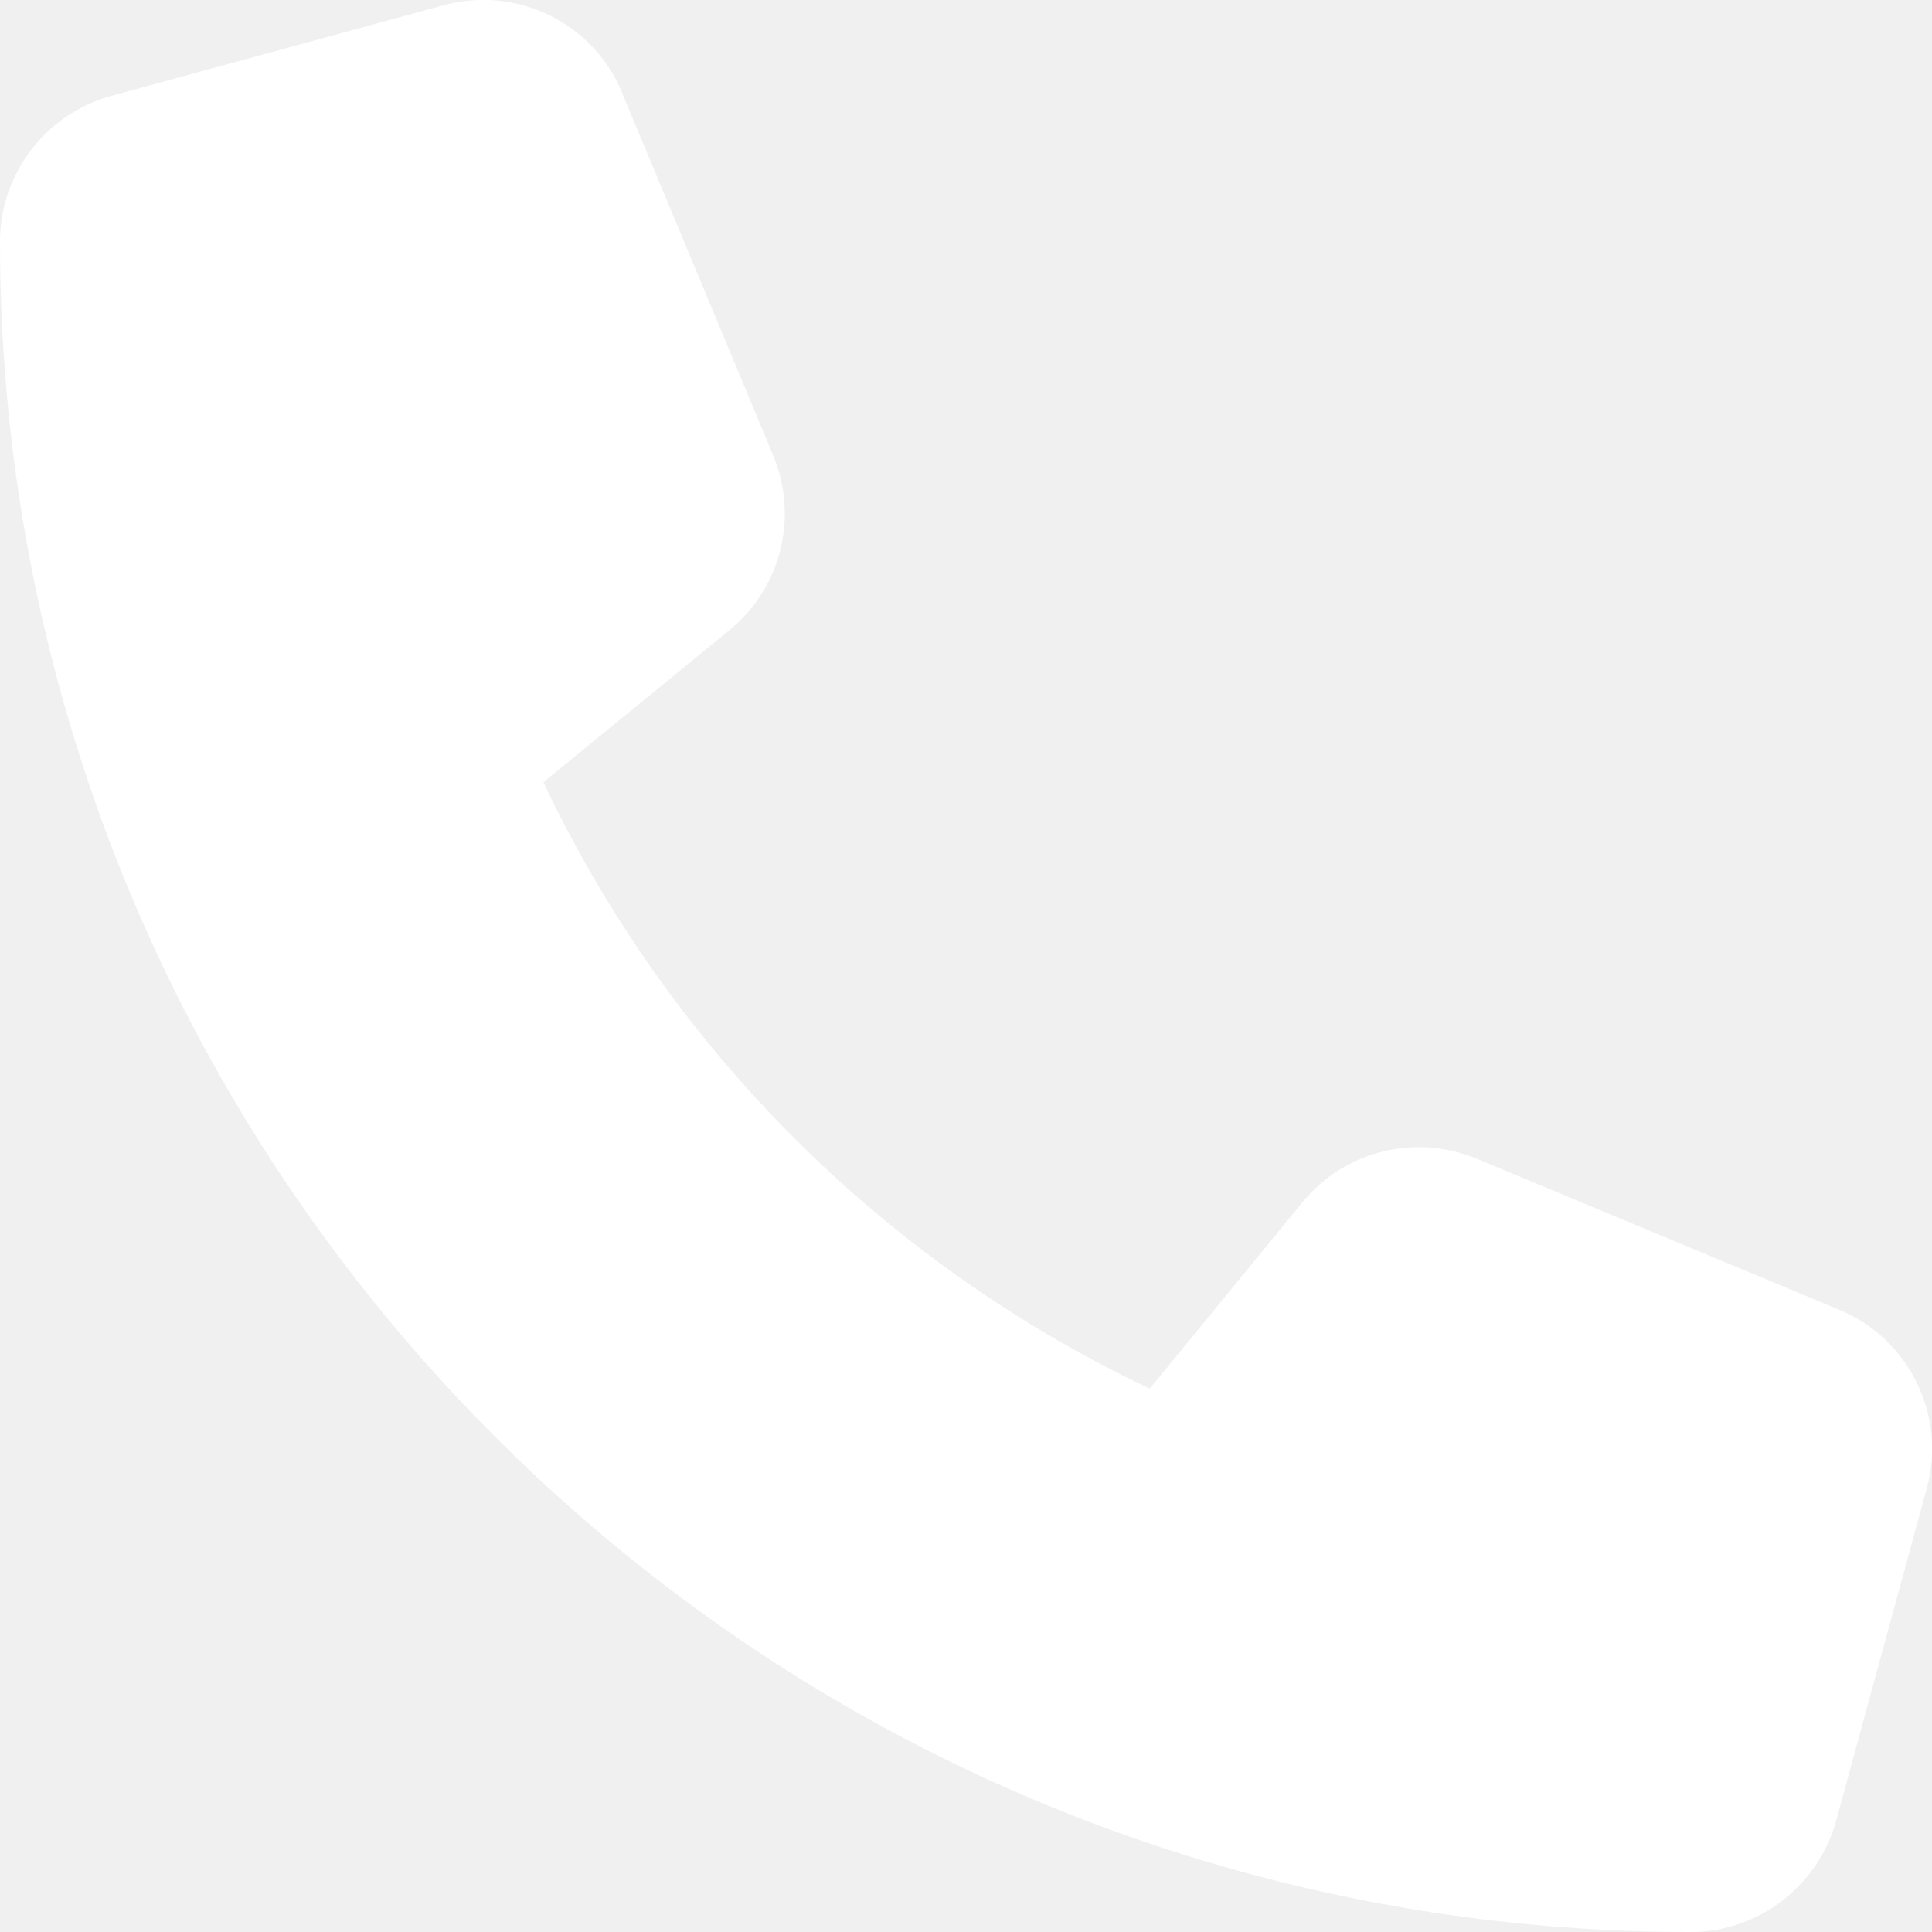
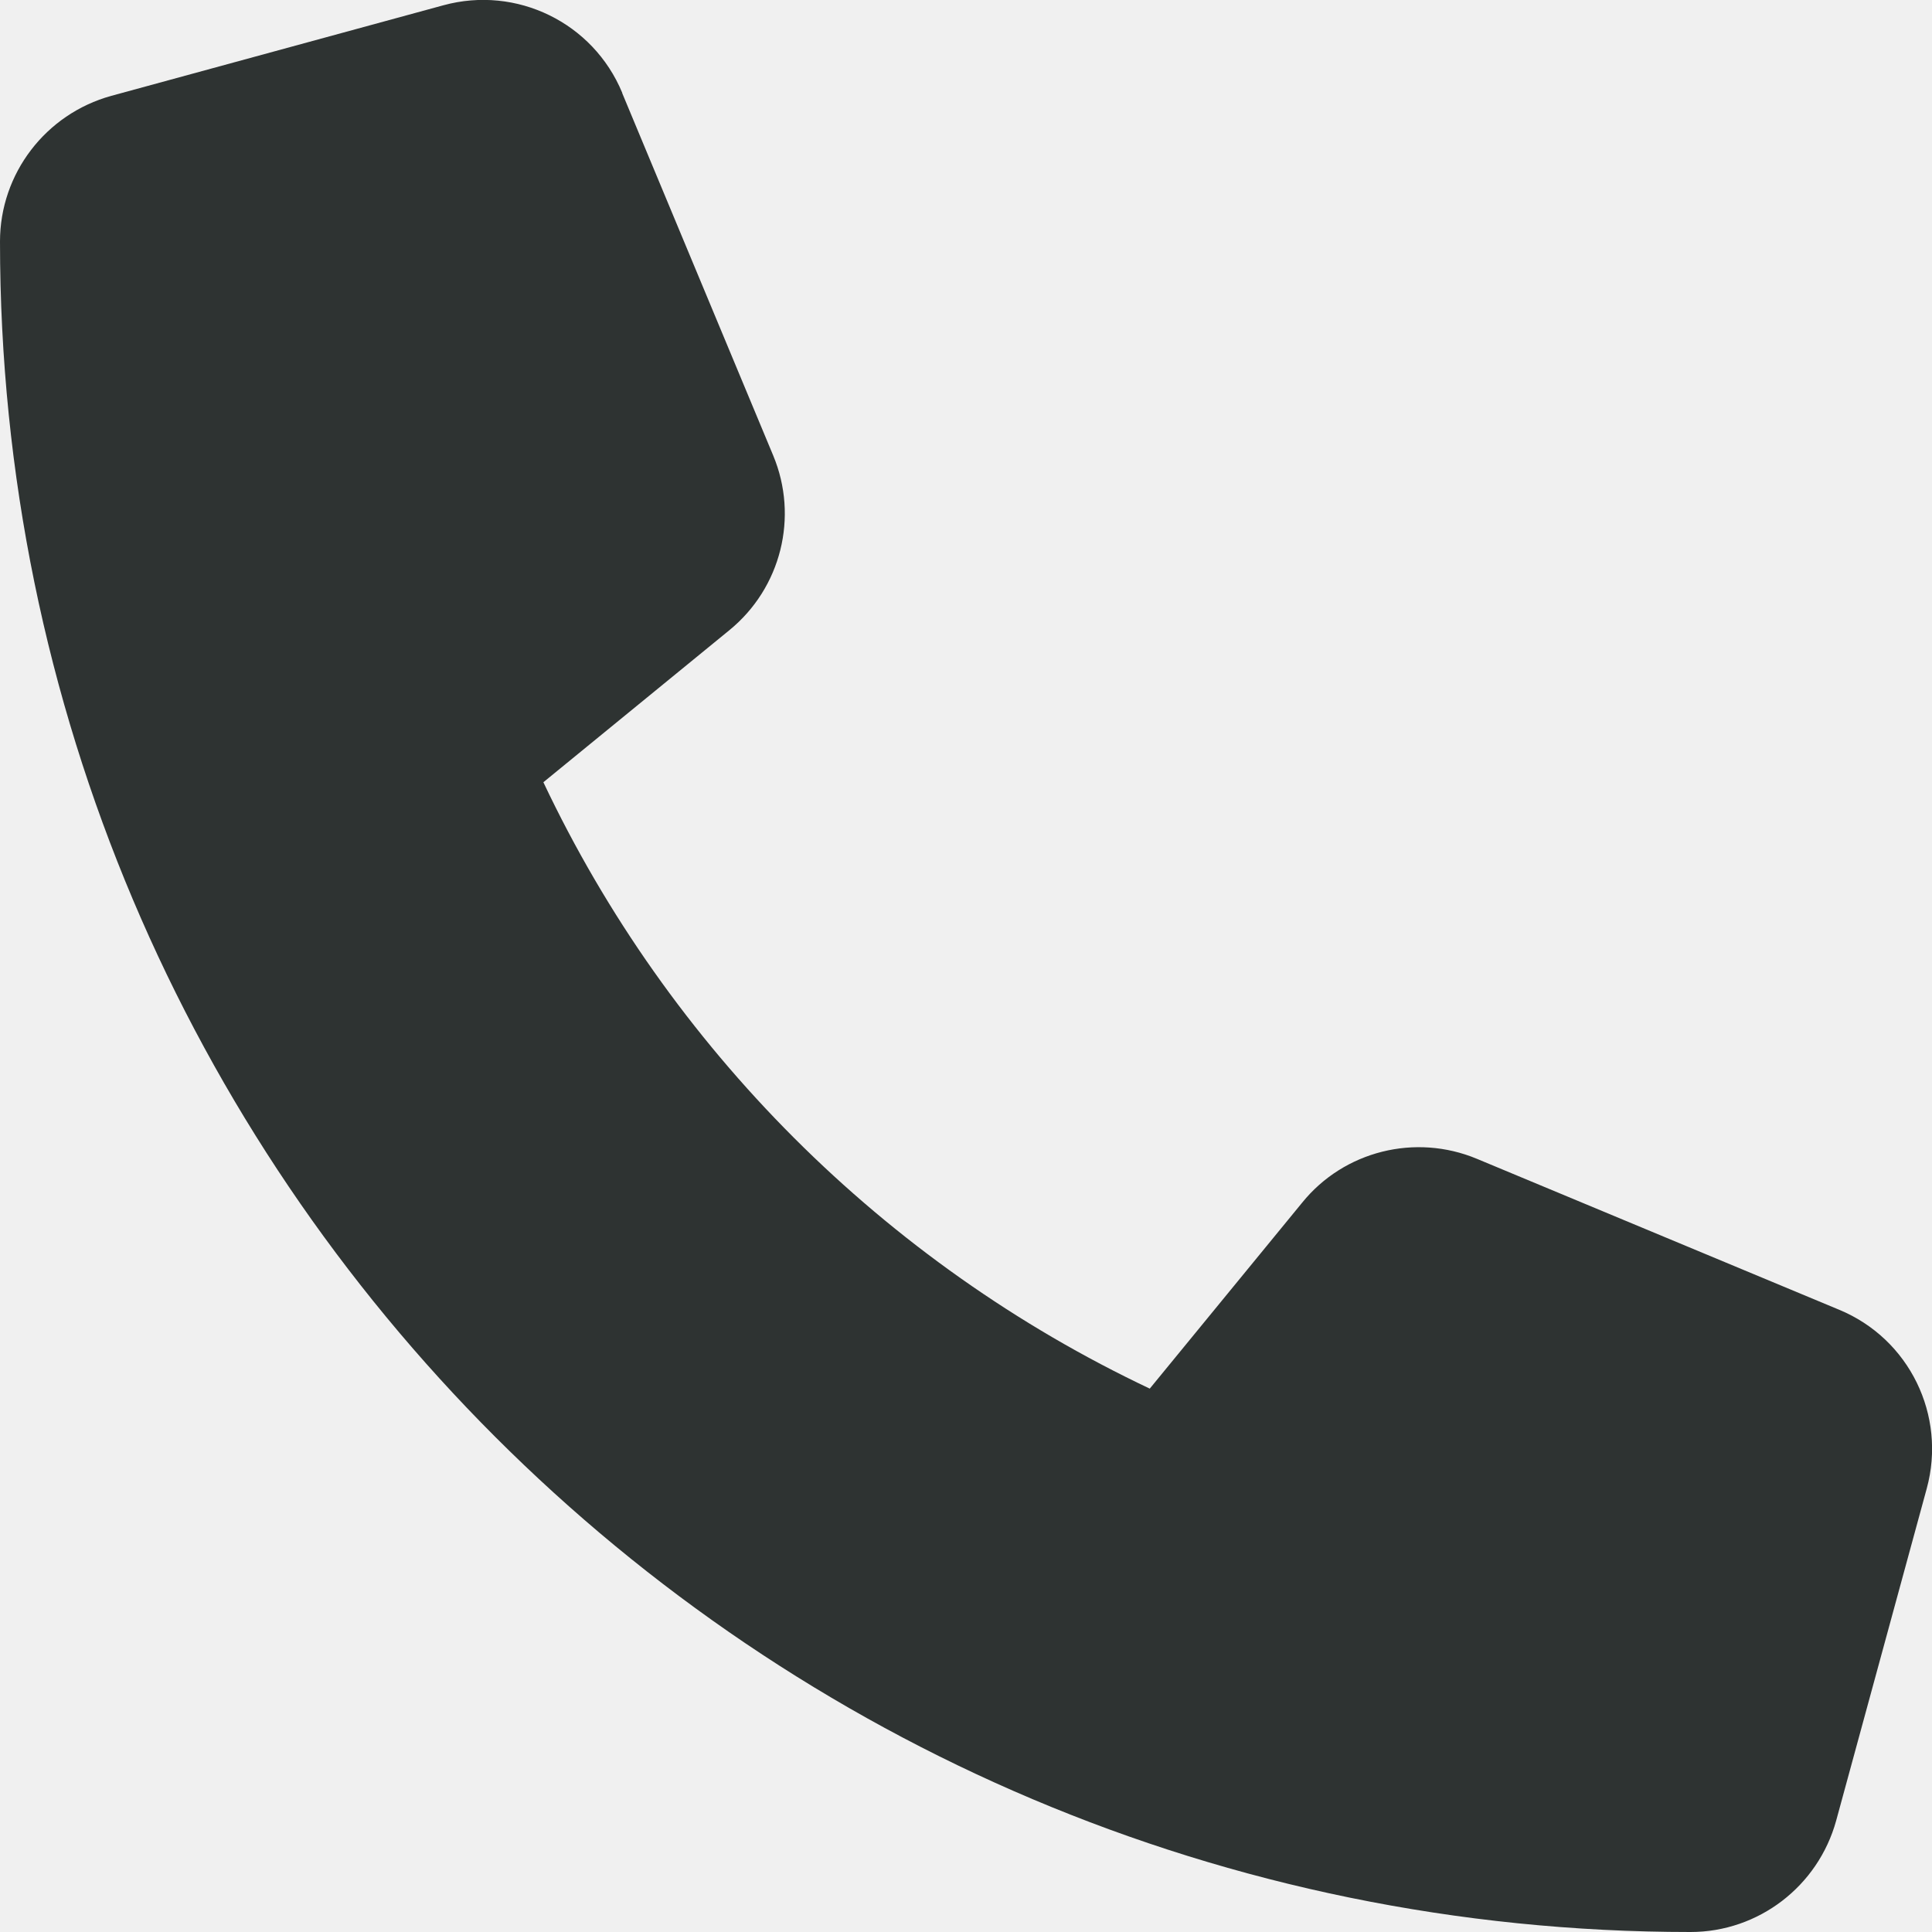
<svg xmlns="http://www.w3.org/2000/svg" viewBox="0 0 512 512">
-   <path fill="#ffffff" d="M164.9 24.6c-7.7-18.6-28-28.5-47.4-23.2l-88 24C12.1 30.2 0 46 0 64C0 311.4 200.6 512 448 512c18 0 33.8-12.1 38.6-29.5l24-88c5.3-19.4-4.6-39.7-23.2-47.4l-96-40c-16.3-6.8-35.2-2.1-46.3 11.6L304.7 368C234.3 334.7 177.3 277.7 144 207.3L193.3 167c13.7-11.2 18.4-30 11.6-46.3l-40-96z" />
+   <path fill="#2E3332" d="M164.9 24.6c-7.7-18.6-28-28.5-47.4-23.2l-88 24C12.1 30.2 0 46 0 64C0 311.4 200.6 512 448 512c18 0 33.8-12.1 38.6-29.5l24-88c5.3-19.4-4.6-39.7-23.2-47.4l-96-40c-16.3-6.8-35.2-2.1-46.3 11.6L304.7 368C234.3 334.7 177.3 277.7 144 207.3L193.3 167c13.7-11.2 18.4-30 11.6-46.3l-40-96z" />
</svg>
